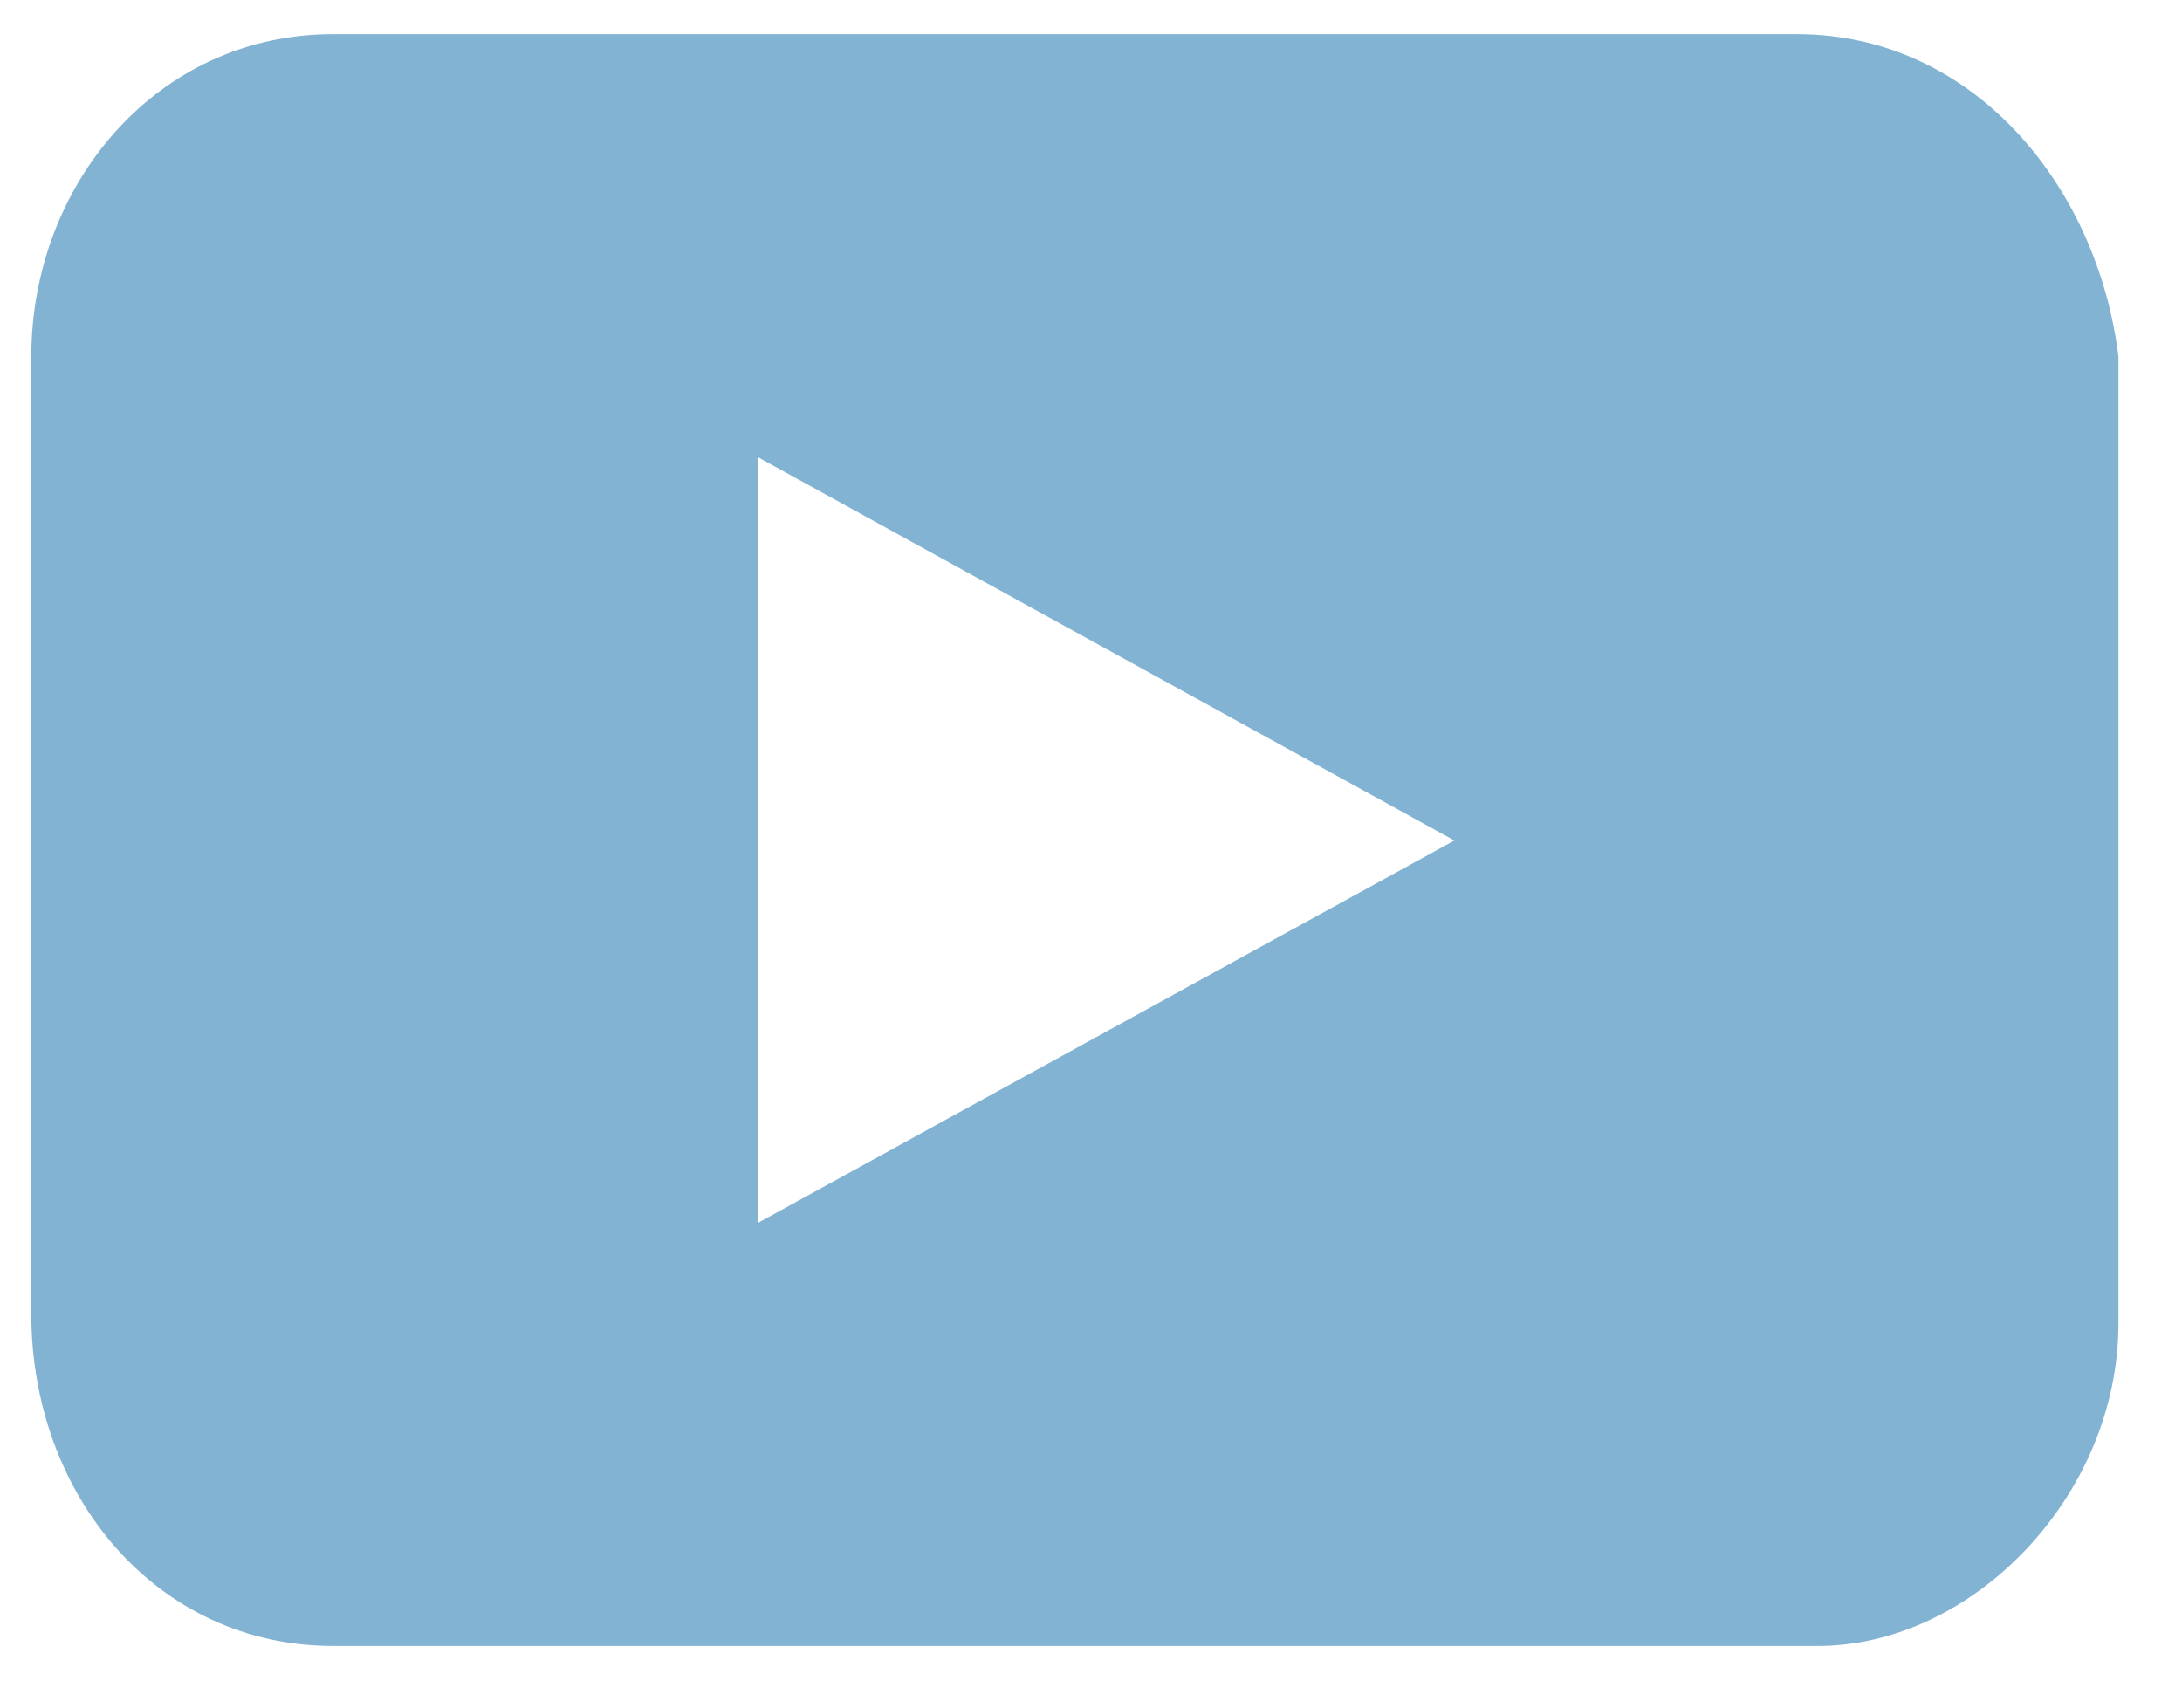
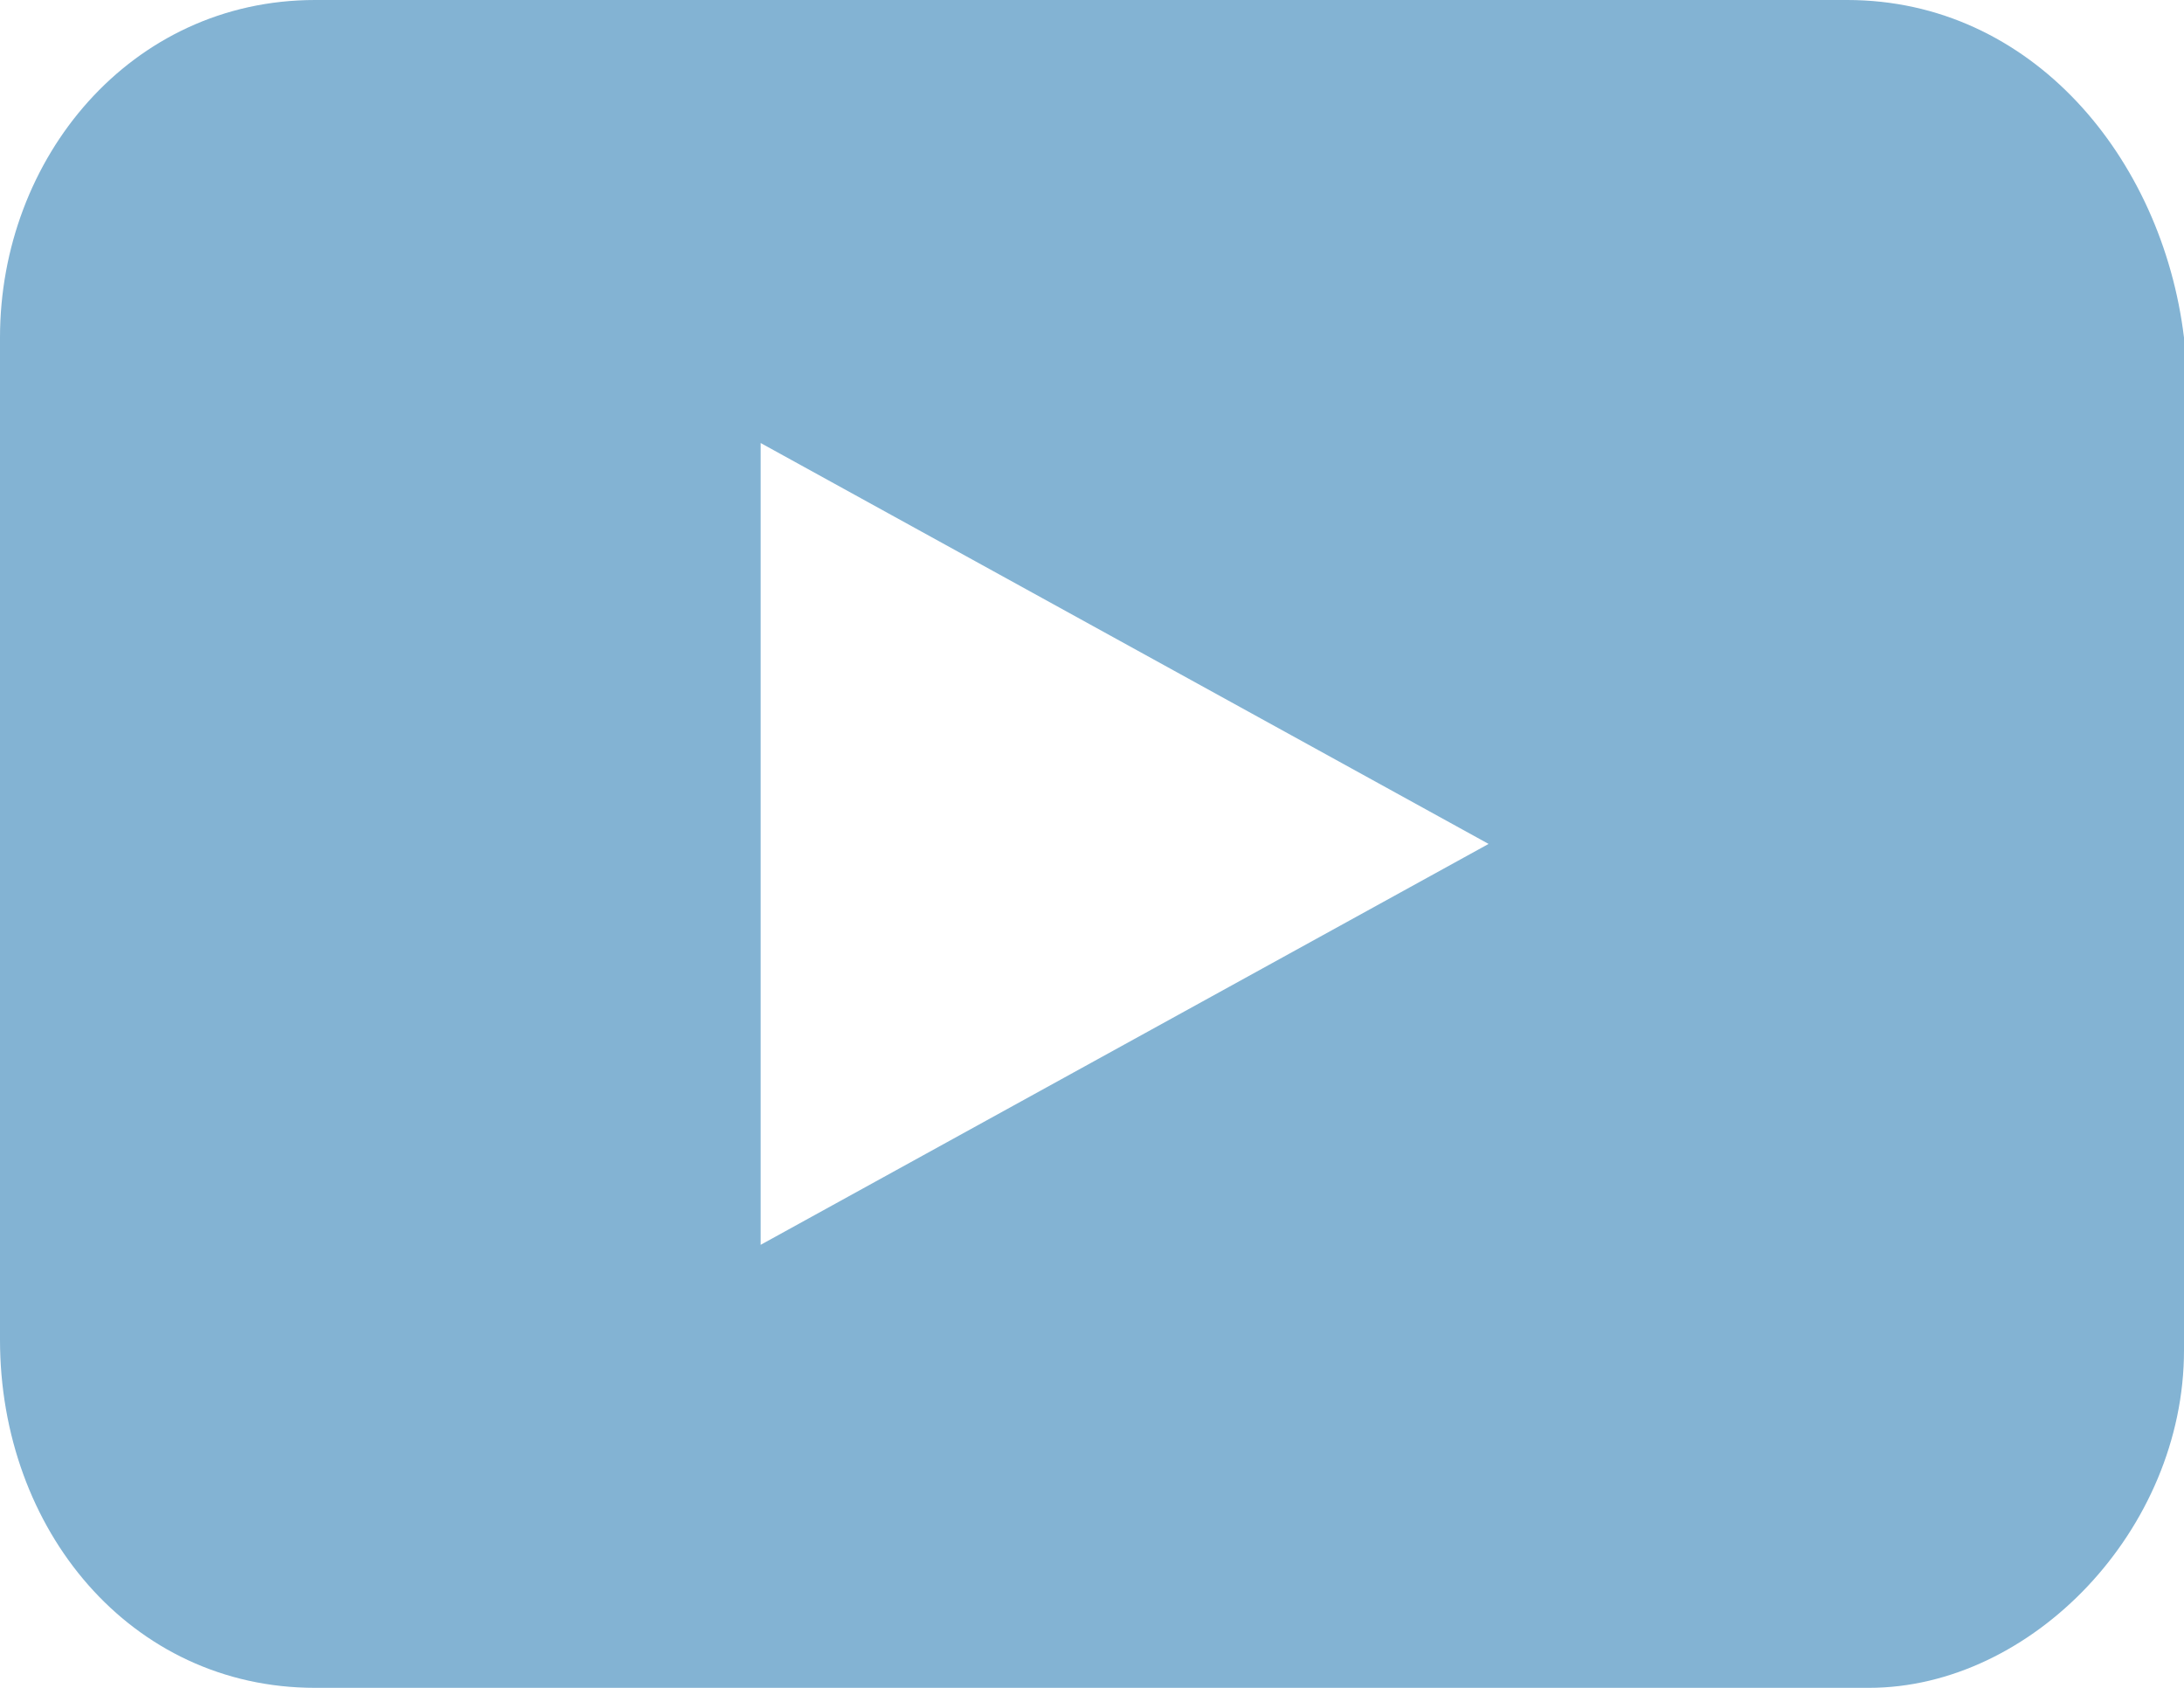
- <svg xmlns="http://www.w3.org/2000/svg" fill="none" viewBox="0 0 23 18">
-   <path fill="#83B3D3" d="M18.94.36H3.51C1.65.36.33 1.95.33 3.76v10.09c0 1.91 1.32 3.5 3.18 3.5h15.65c1.64 0 3.17-1.59 3.17-3.4V3.76c-.22-1.8-1.53-3.4-3.39-3.4ZM7.99 12.89V4.82l7.34 4.04-7.34 4.03Z" />
+ <svg xmlns="http://www.w3.org/2000/svg" width="22" height="17" fill="none" viewBox="0 0 22 17">
+   <path fill="none" d="M0 0h22v17H0z" />
+   <path fill="#83B3D3" d="M18.607 0H3.174C1.314 0 0 1.594 0 3.4v10.094C0 15.406 1.313 17 3.174 17h15.652C20.468 17 22 15.406 22 13.6V3.4C21.781 1.594 20.468 0 18.607 0ZM7.662 12.538V4.462L14.995 8.5l-7.333 4.038Z" />
</svg>
